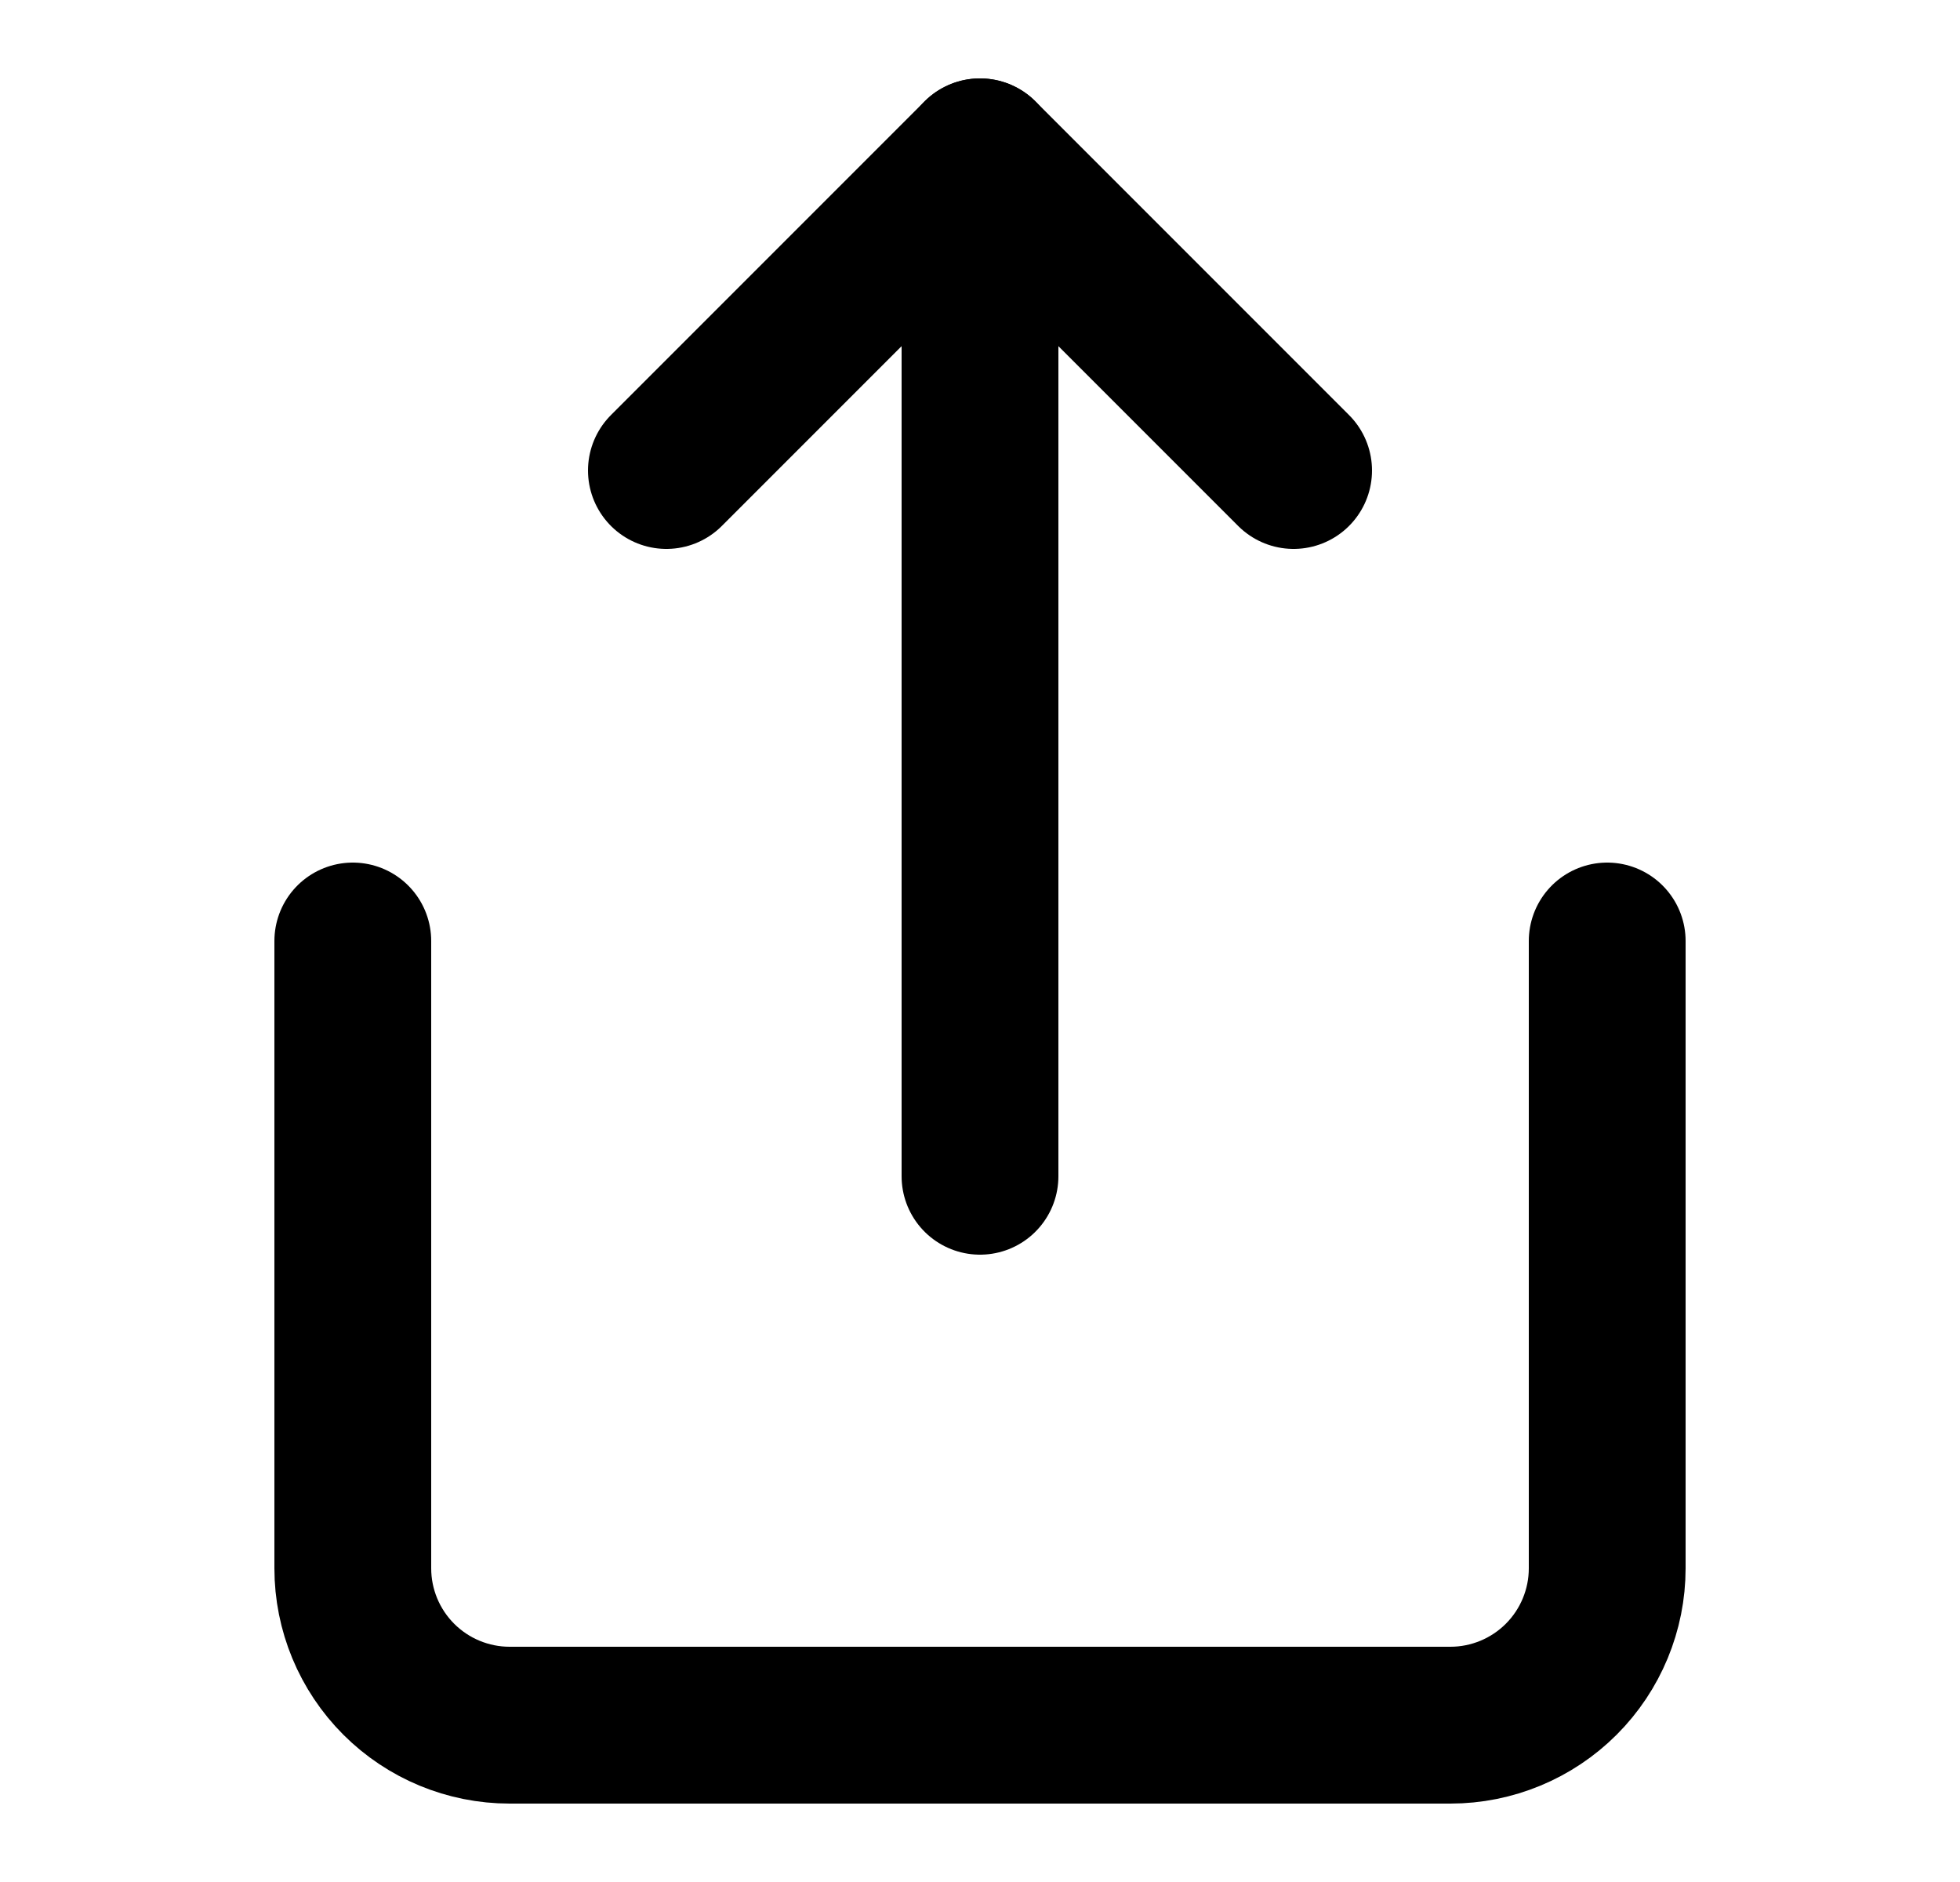
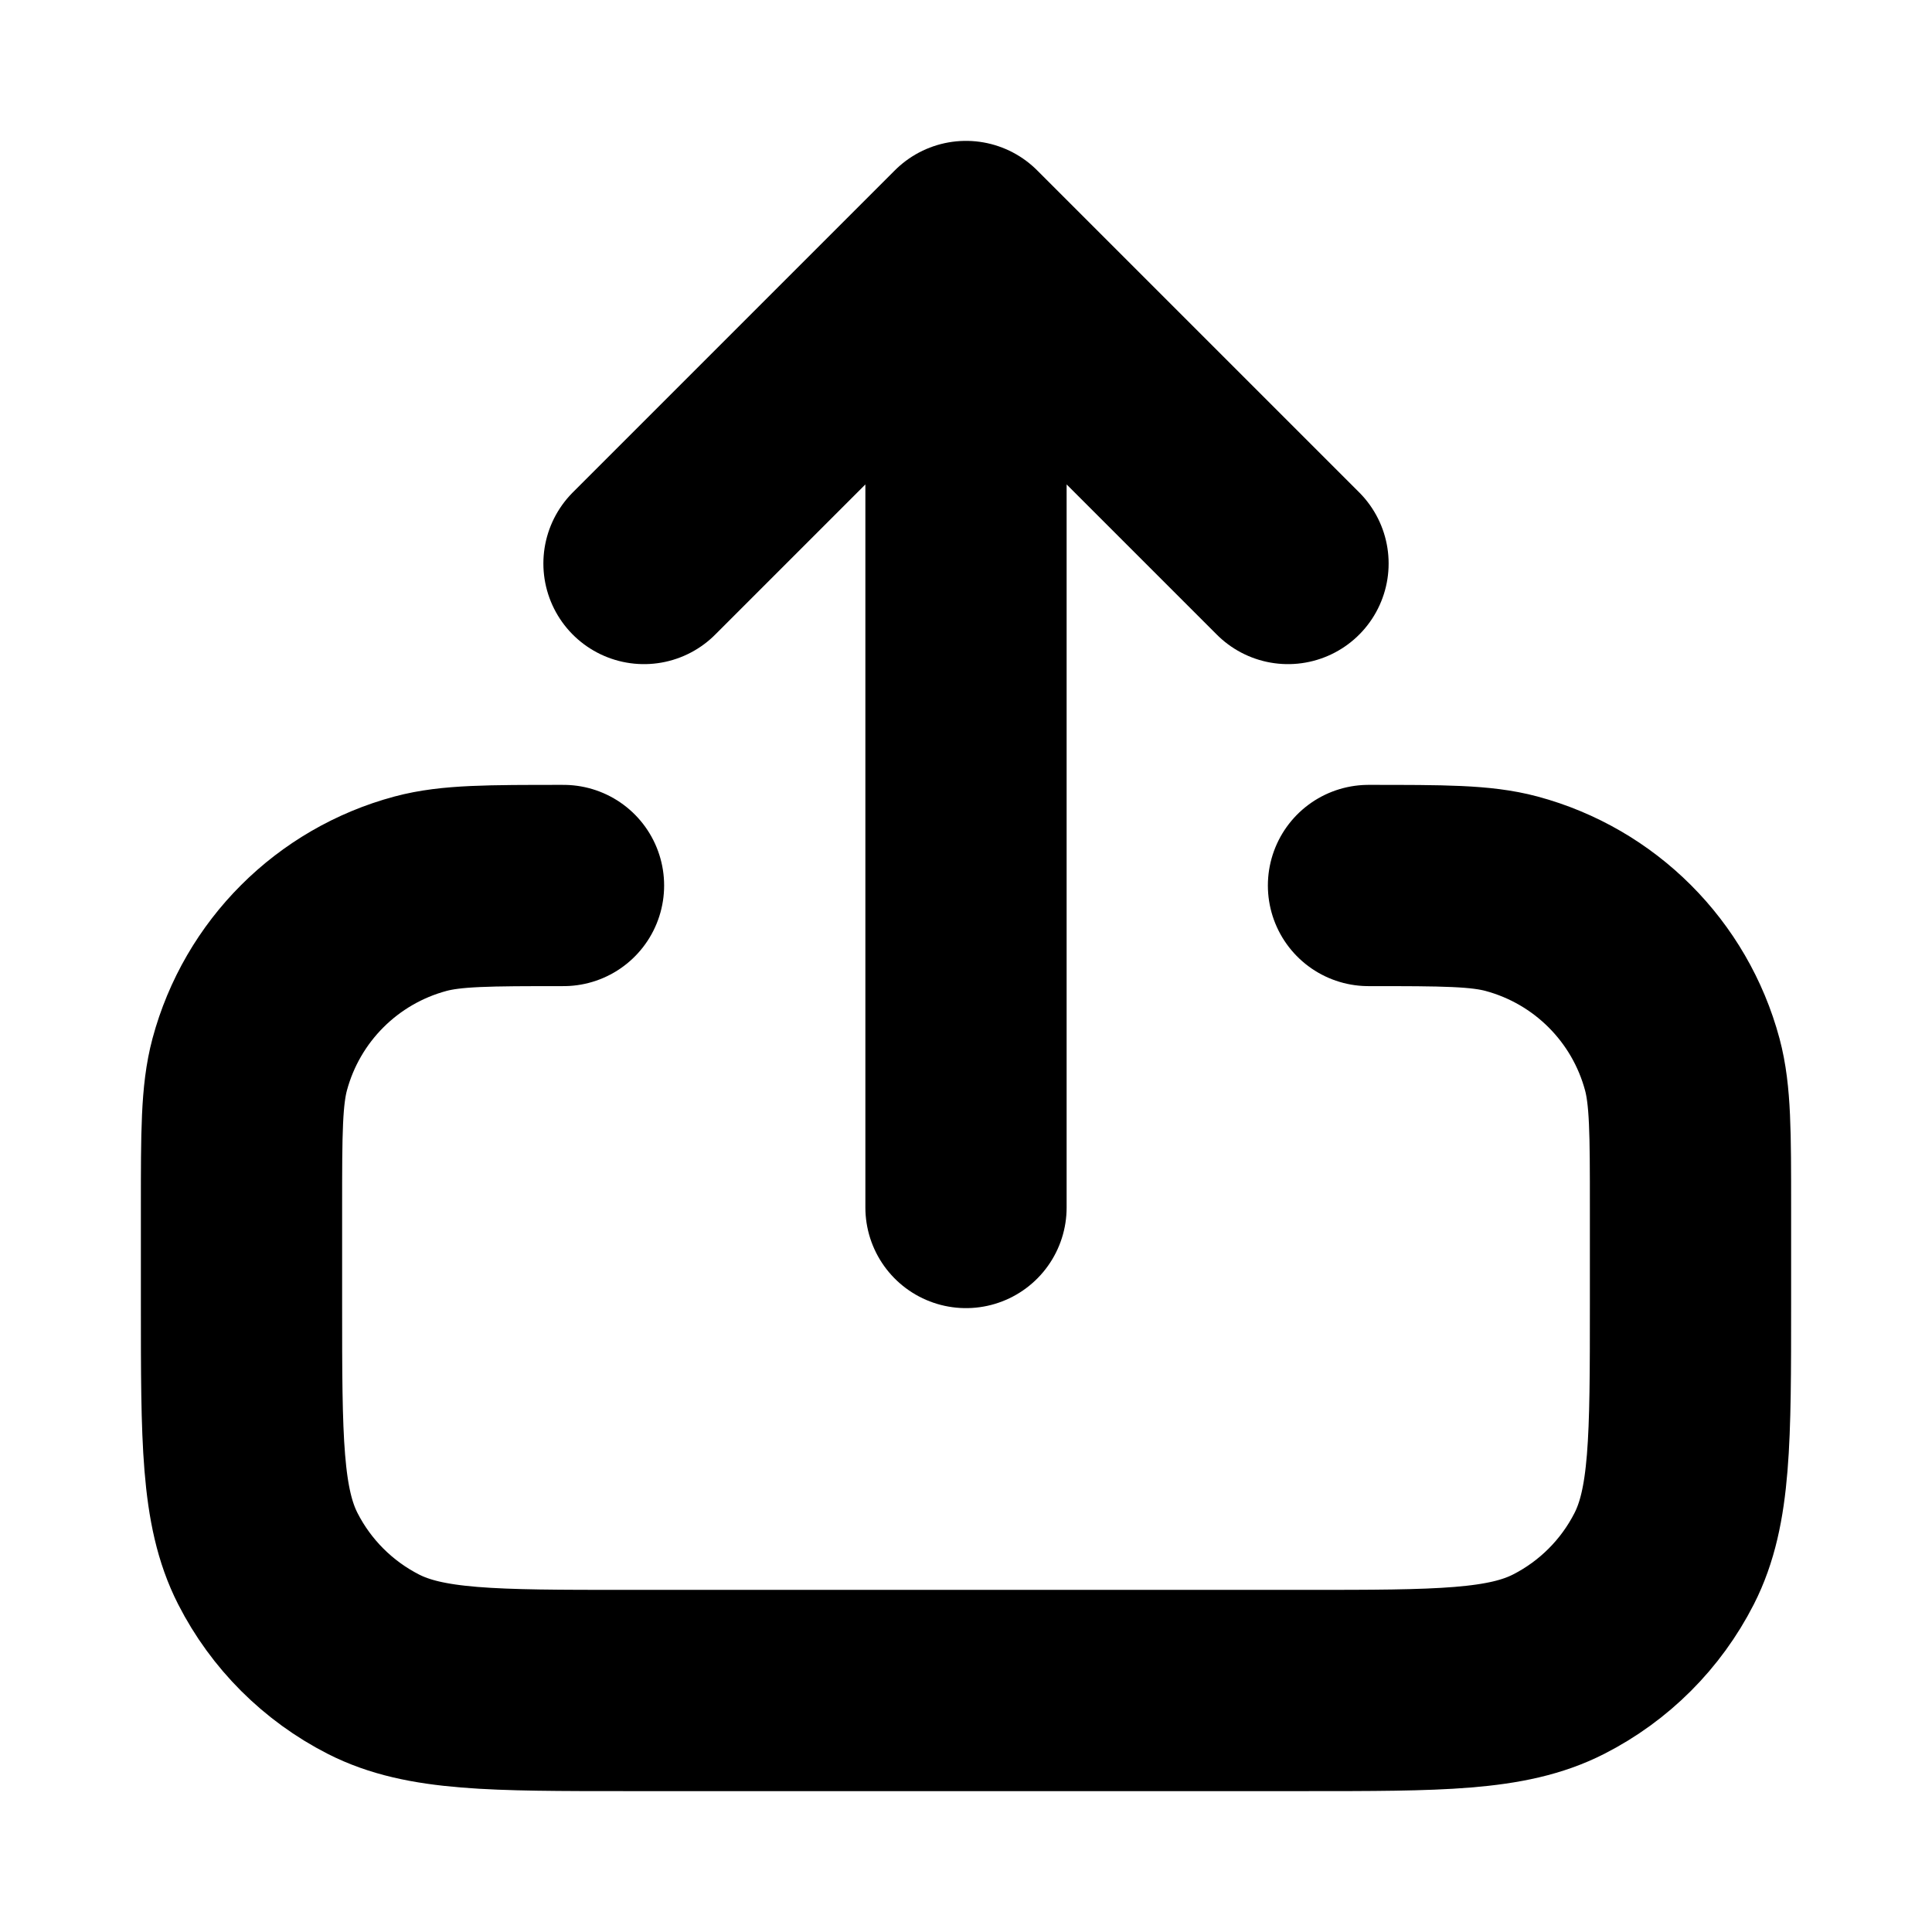
- <svg xmlns="http://www.w3.org/2000/svg" stroke="currentColor" width="25" height="24" viewBox="0 0 25 24" fill="none">
-   <path d="M4.5 12V20C4.5 20.53 4.711 21.039 5.086 21.414C5.461 21.789 5.97 22 6.5 22H18.5C19.03 22 19.539 21.789 19.914 21.414C20.289 21.039 20.5 20.53 20.5 20V12" stroke-width="2" stroke-linecap="round" stroke-linejoin="round" />
-   <path d="M16.5 6L12.5 2L8.5 6" stroke-width="2" stroke-linecap="round" stroke-linejoin="round" />
-   <path d="M12.5 2V15" stroke-width="2" stroke-linecap="round" stroke-linejoin="round" />
+ <svg xmlns="http://www.w3.org/2000/svg" width="24" height="24" viewBox="0 0 24 24" fill="none">
+   <path d="M7 11C6.07 11 5.605 11 5.224 11.102C4.188 11.38 3.38 12.188 3.102 13.223C3 13.605 3 14.07 3 15V16.2C3 17.88 3 18.72 3.327 19.362C3.615 19.927 4.074 20.385 4.638 20.673C5.28 21 6.12 21 7.8 21H16.2C17.88 21 18.72 21 19.362 20.673C19.927 20.385 20.385 19.927 20.673 19.362C21 18.72 21 17.88 21 16.2V15C21 14.07 21 13.605 20.898 13.223C20.62 12.188 19.812 11.38 18.776 11.102C18.395 11 17.93 11 17 11M16 7L12 3M12 3L8 7M12 3V15" stroke="currentColor" stroke-width="2.5" stroke-linecap="round" stroke-linejoin="round" />
</svg>
